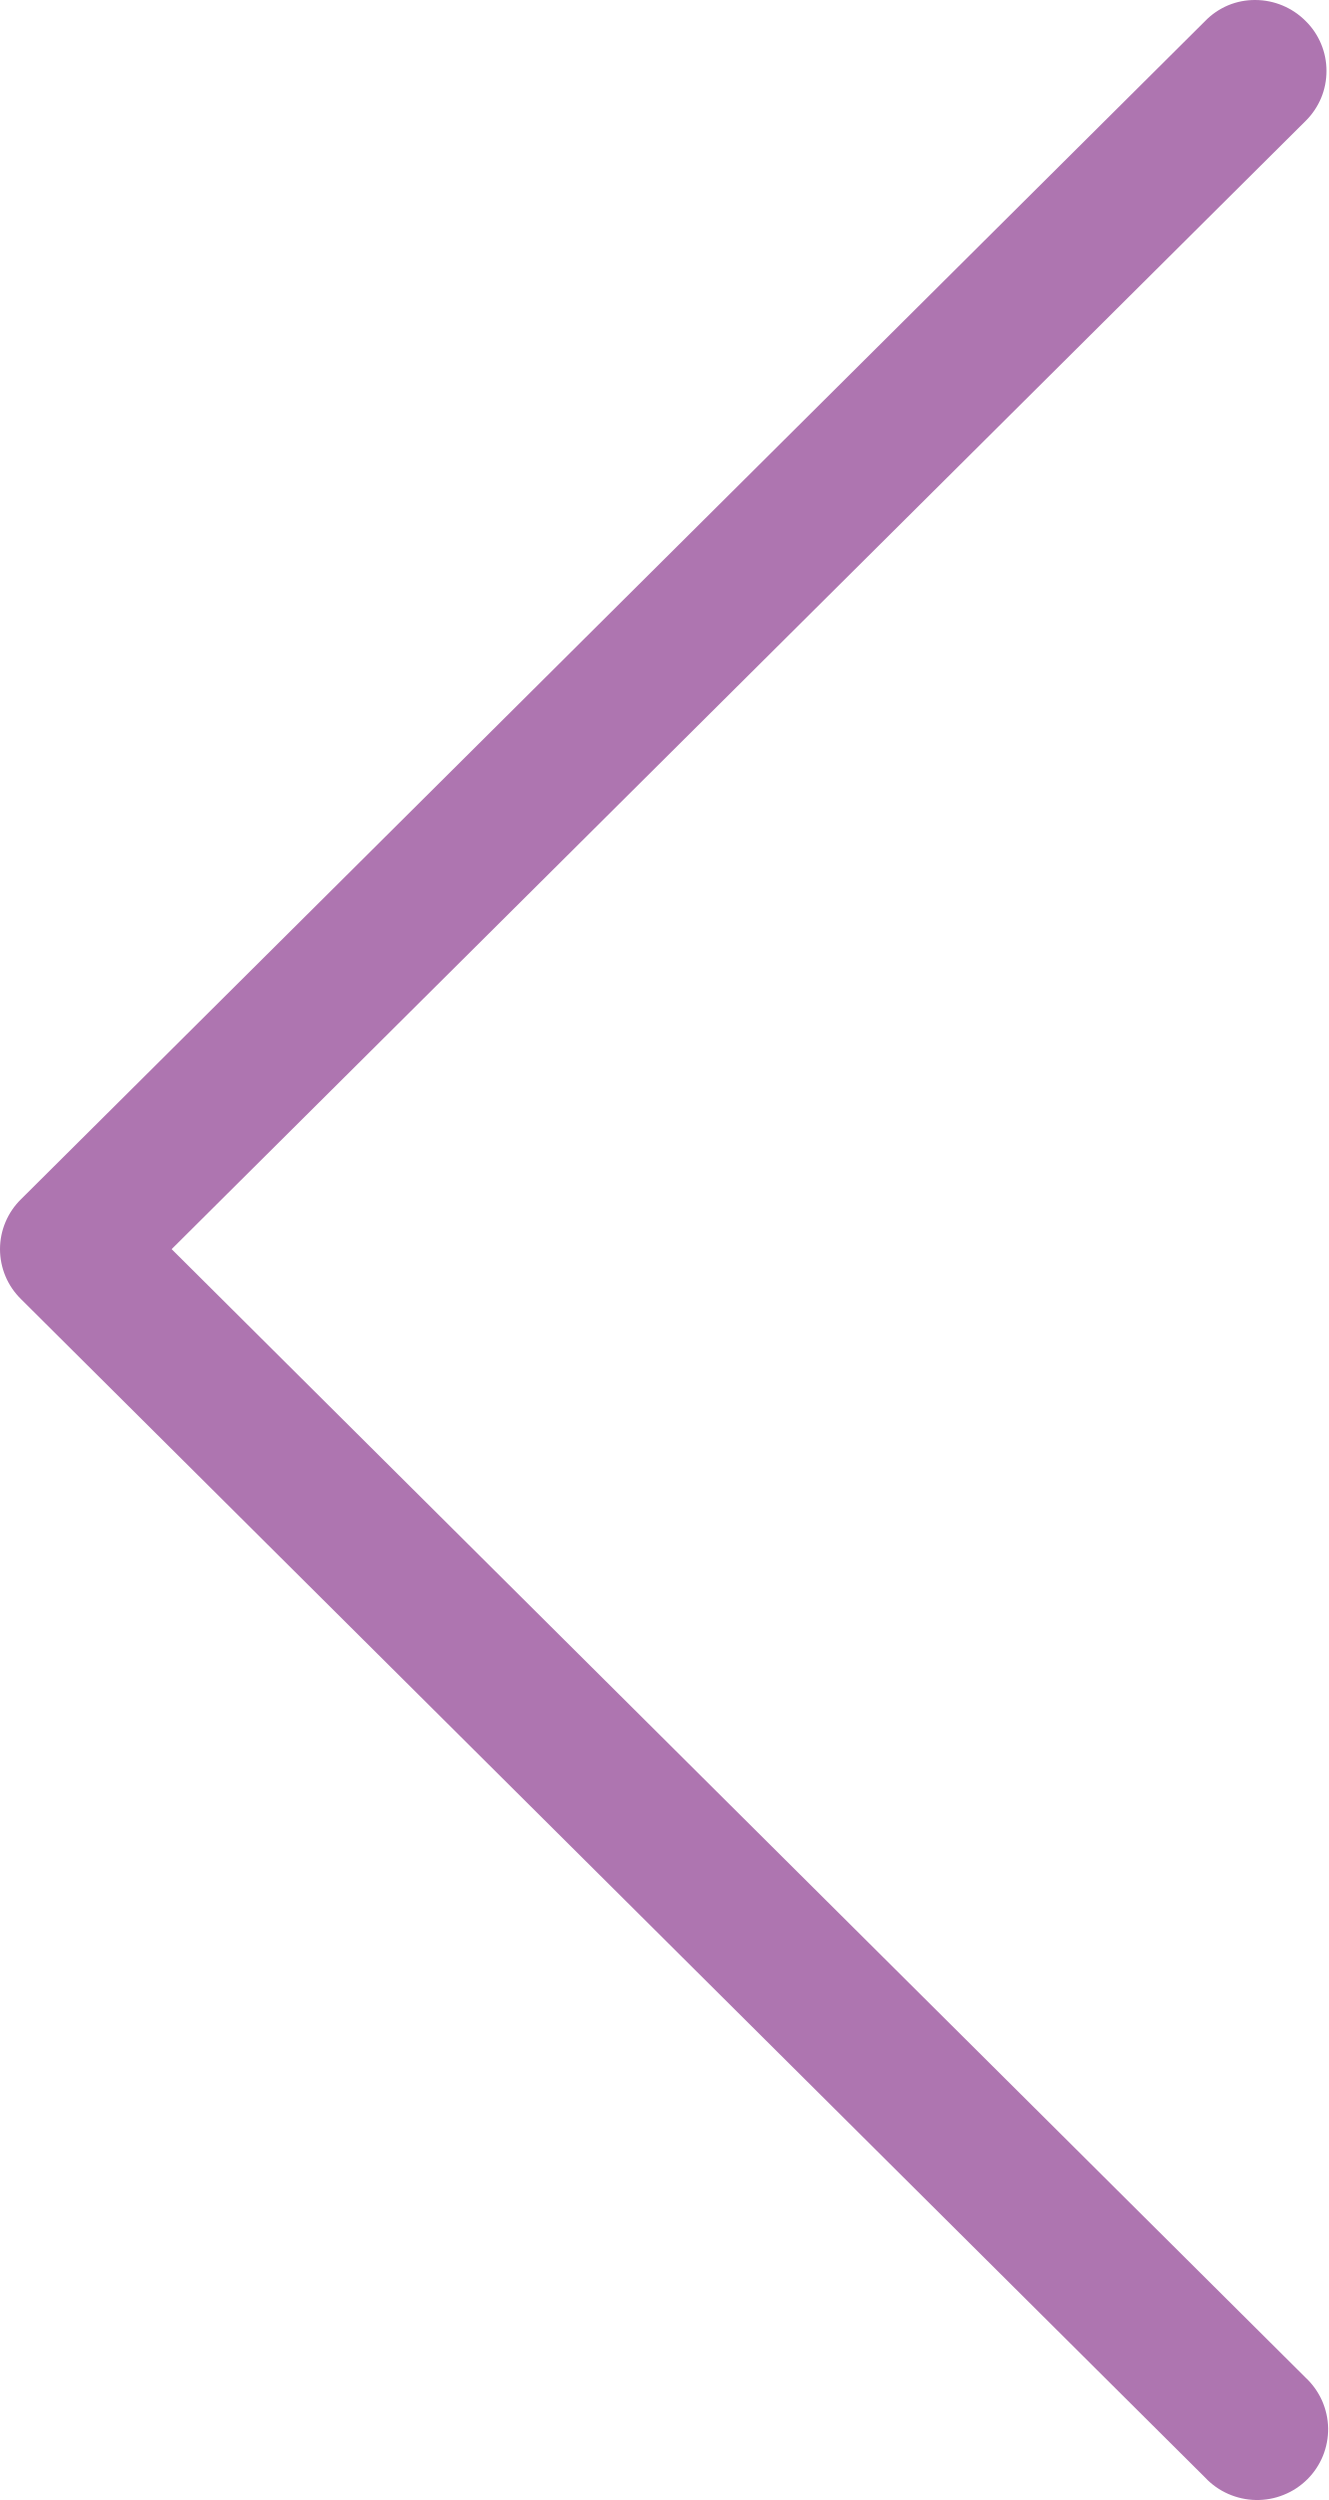
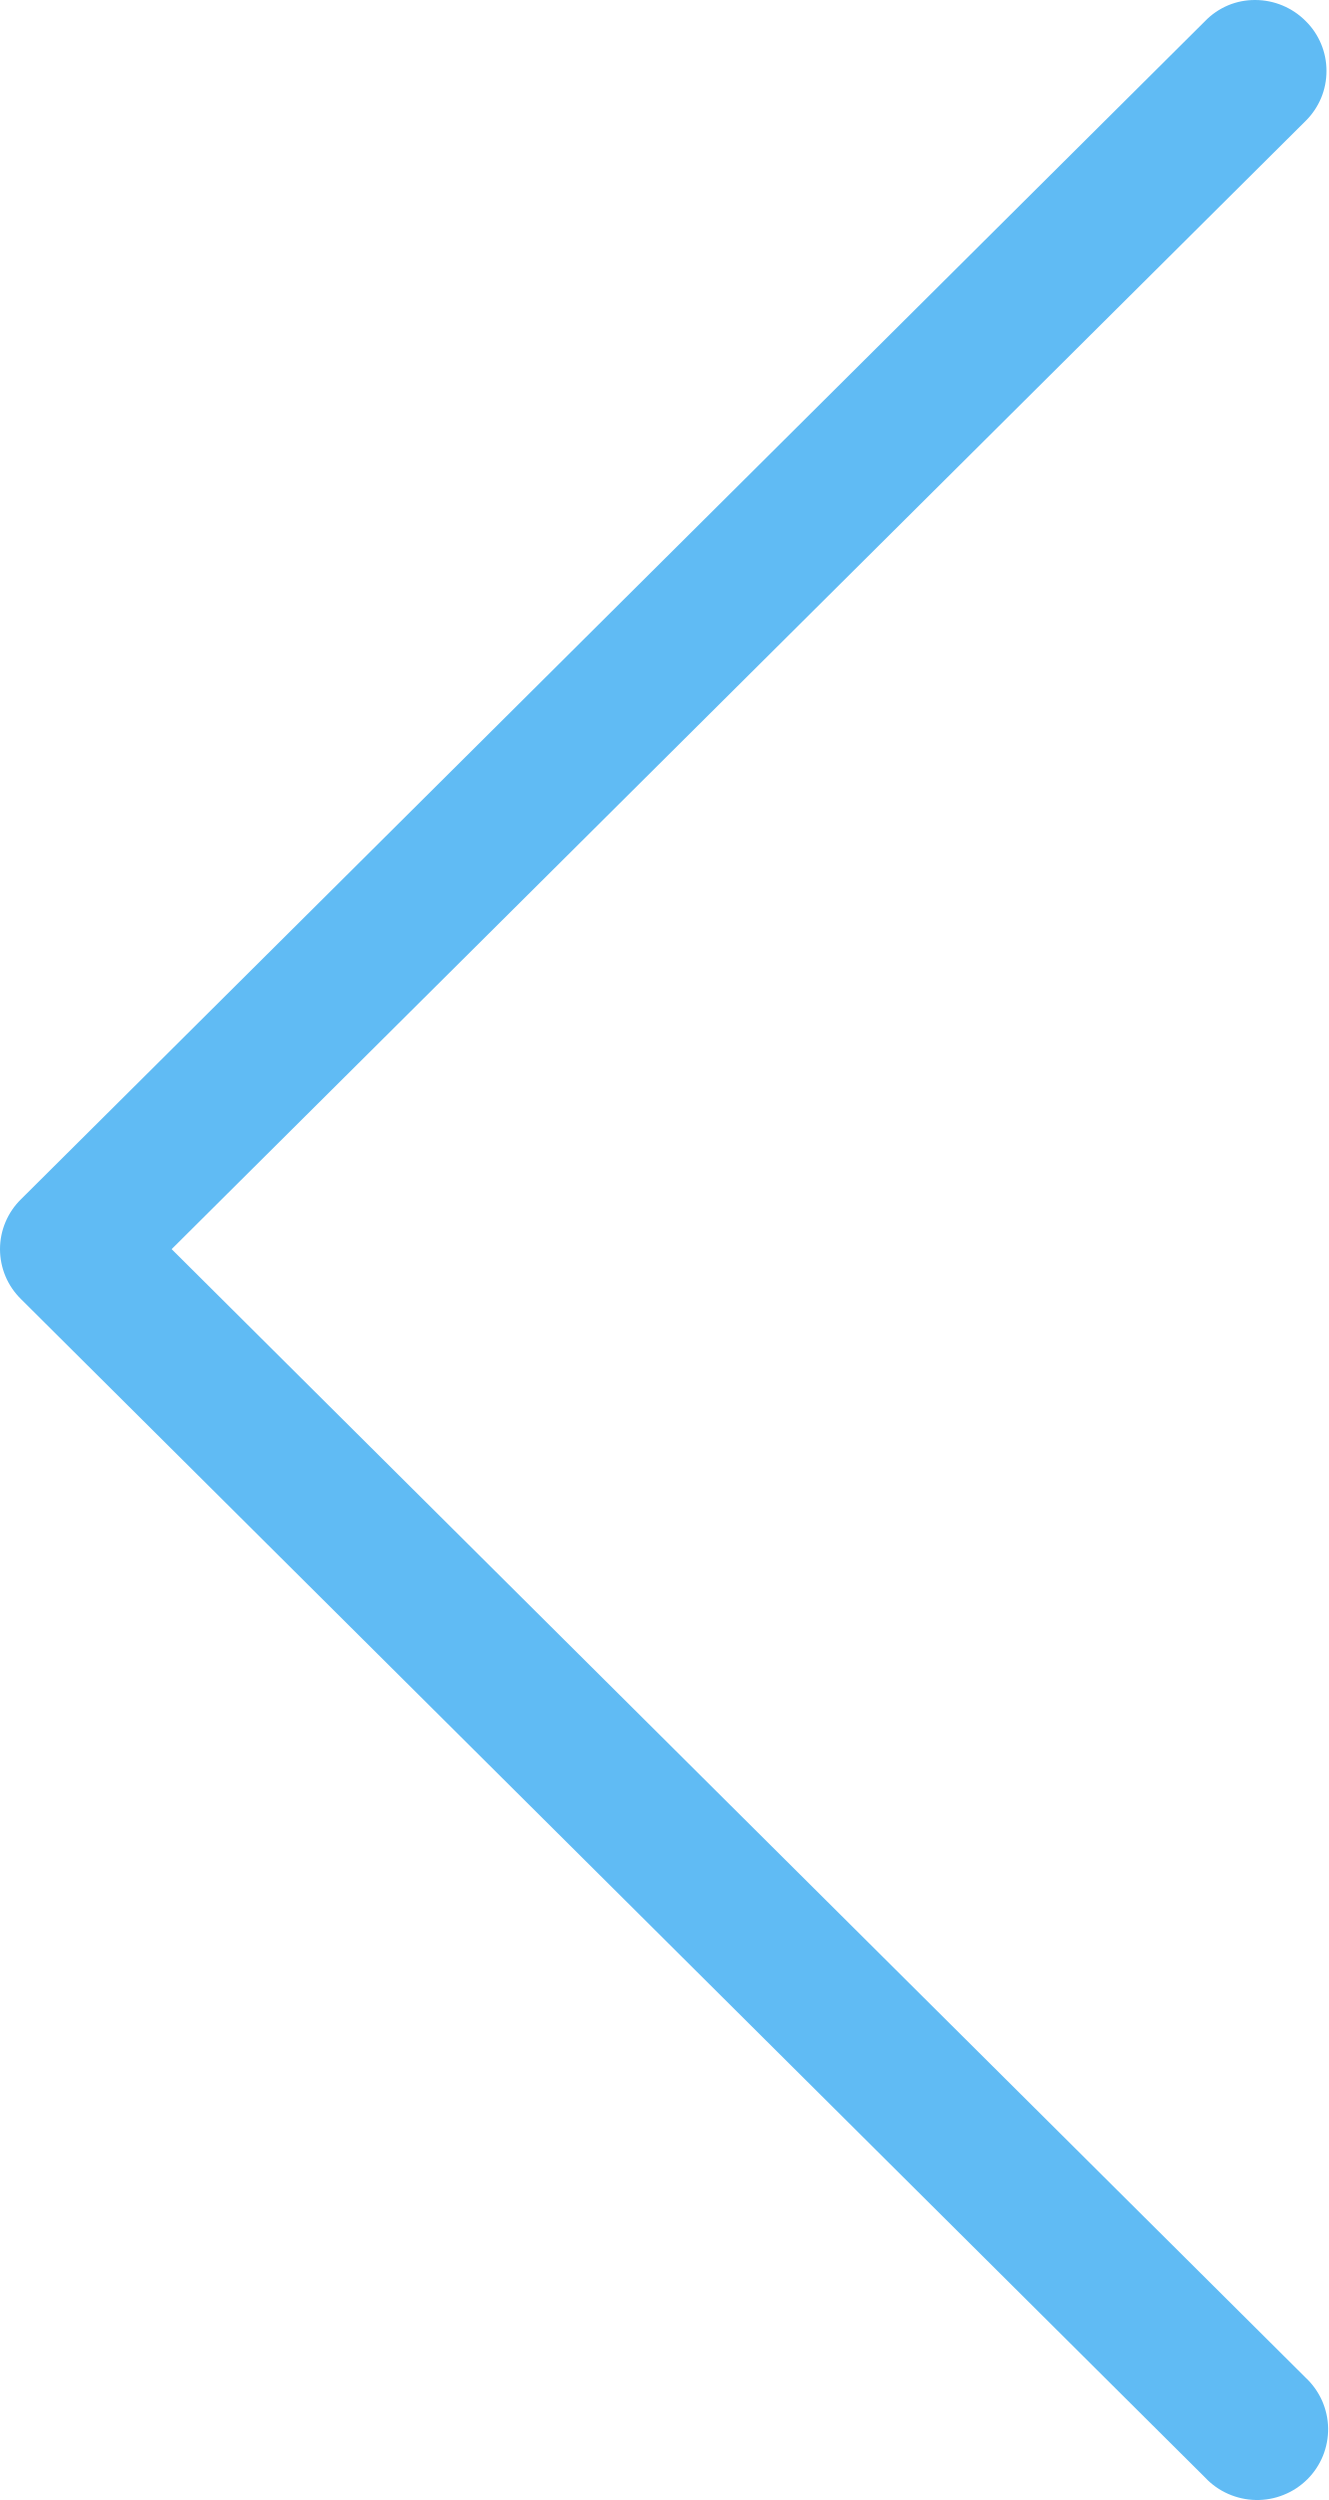
- <svg xmlns="http://www.w3.org/2000/svg" width="17" height="32" viewBox="0 0 17 32" fill="none">
-   <path d="M16.712 0.269C16.542 0.098 16.311 0.001 16.069 3.85284e-05C15.949 -0.001 15.83 0.022 15.72 0.068C15.609 0.115 15.509 0.183 15.426 0.269L0.269 15.35C0.184 15.433 0.116 15.533 0.07 15.643C0.024 15.752 0 15.87 0 15.989C0 16.108 0.024 16.226 0.07 16.336C0.116 16.446 0.184 16.545 0.269 16.629L15.426 31.713C15.509 31.802 15.61 31.873 15.721 31.922C15.833 31.971 15.953 31.998 16.075 32C16.197 32.002 16.318 31.98 16.431 31.934C16.545 31.889 16.647 31.821 16.734 31.735C16.82 31.649 16.888 31.547 16.934 31.434C16.979 31.322 17.002 31.201 17 31.08C16.998 30.959 16.971 30.839 16.922 30.728C16.872 30.617 16.801 30.517 16.712 30.434L2.197 15.989L16.712 1.548C16.797 1.464 16.864 1.364 16.91 1.255C16.956 1.145 16.979 1.027 16.979 0.908C16.979 0.789 16.956 0.672 16.91 0.562C16.864 0.452 16.797 0.352 16.712 0.269Z" fill="#AE75B0" />
+ <svg xmlns="http://www.w3.org/2000/svg" width="17" height="32" viewBox="0 0 17 32" fill="#60BBF4">
+   <path d="M16.712 0.269C16.542 0.098 16.311 0.001 16.069 3.85284e-05C15.949 -0.001 15.83 0.022 15.72 0.068C15.609 0.115 15.509 0.183 15.426 0.269L0.269 15.35C0.184 15.433 0.116 15.533 0.07 15.643C0.024 15.752 0 15.87 0 15.989C0 16.108 0.024 16.226 0.07 16.336C0.116 16.446 0.184 16.545 0.269 16.629L15.426 31.713C15.509 31.802 15.61 31.873 15.721 31.922C15.833 31.971 15.953 31.998 16.075 32C16.197 32.002 16.318 31.98 16.431 31.934C16.545 31.889 16.647 31.821 16.734 31.735C16.82 31.649 16.888 31.547 16.934 31.434C16.979 31.322 17.002 31.201 17 31.08C16.998 30.959 16.971 30.839 16.922 30.728C16.872 30.617 16.801 30.517 16.712 30.434L2.197 15.989L16.712 1.548C16.797 1.464 16.864 1.364 16.91 1.255C16.956 1.145 16.979 1.027 16.979 0.908C16.979 0.789 16.956 0.672 16.91 0.562C16.864 0.452 16.797 0.352 16.712 0.269Z" />
</svg>
